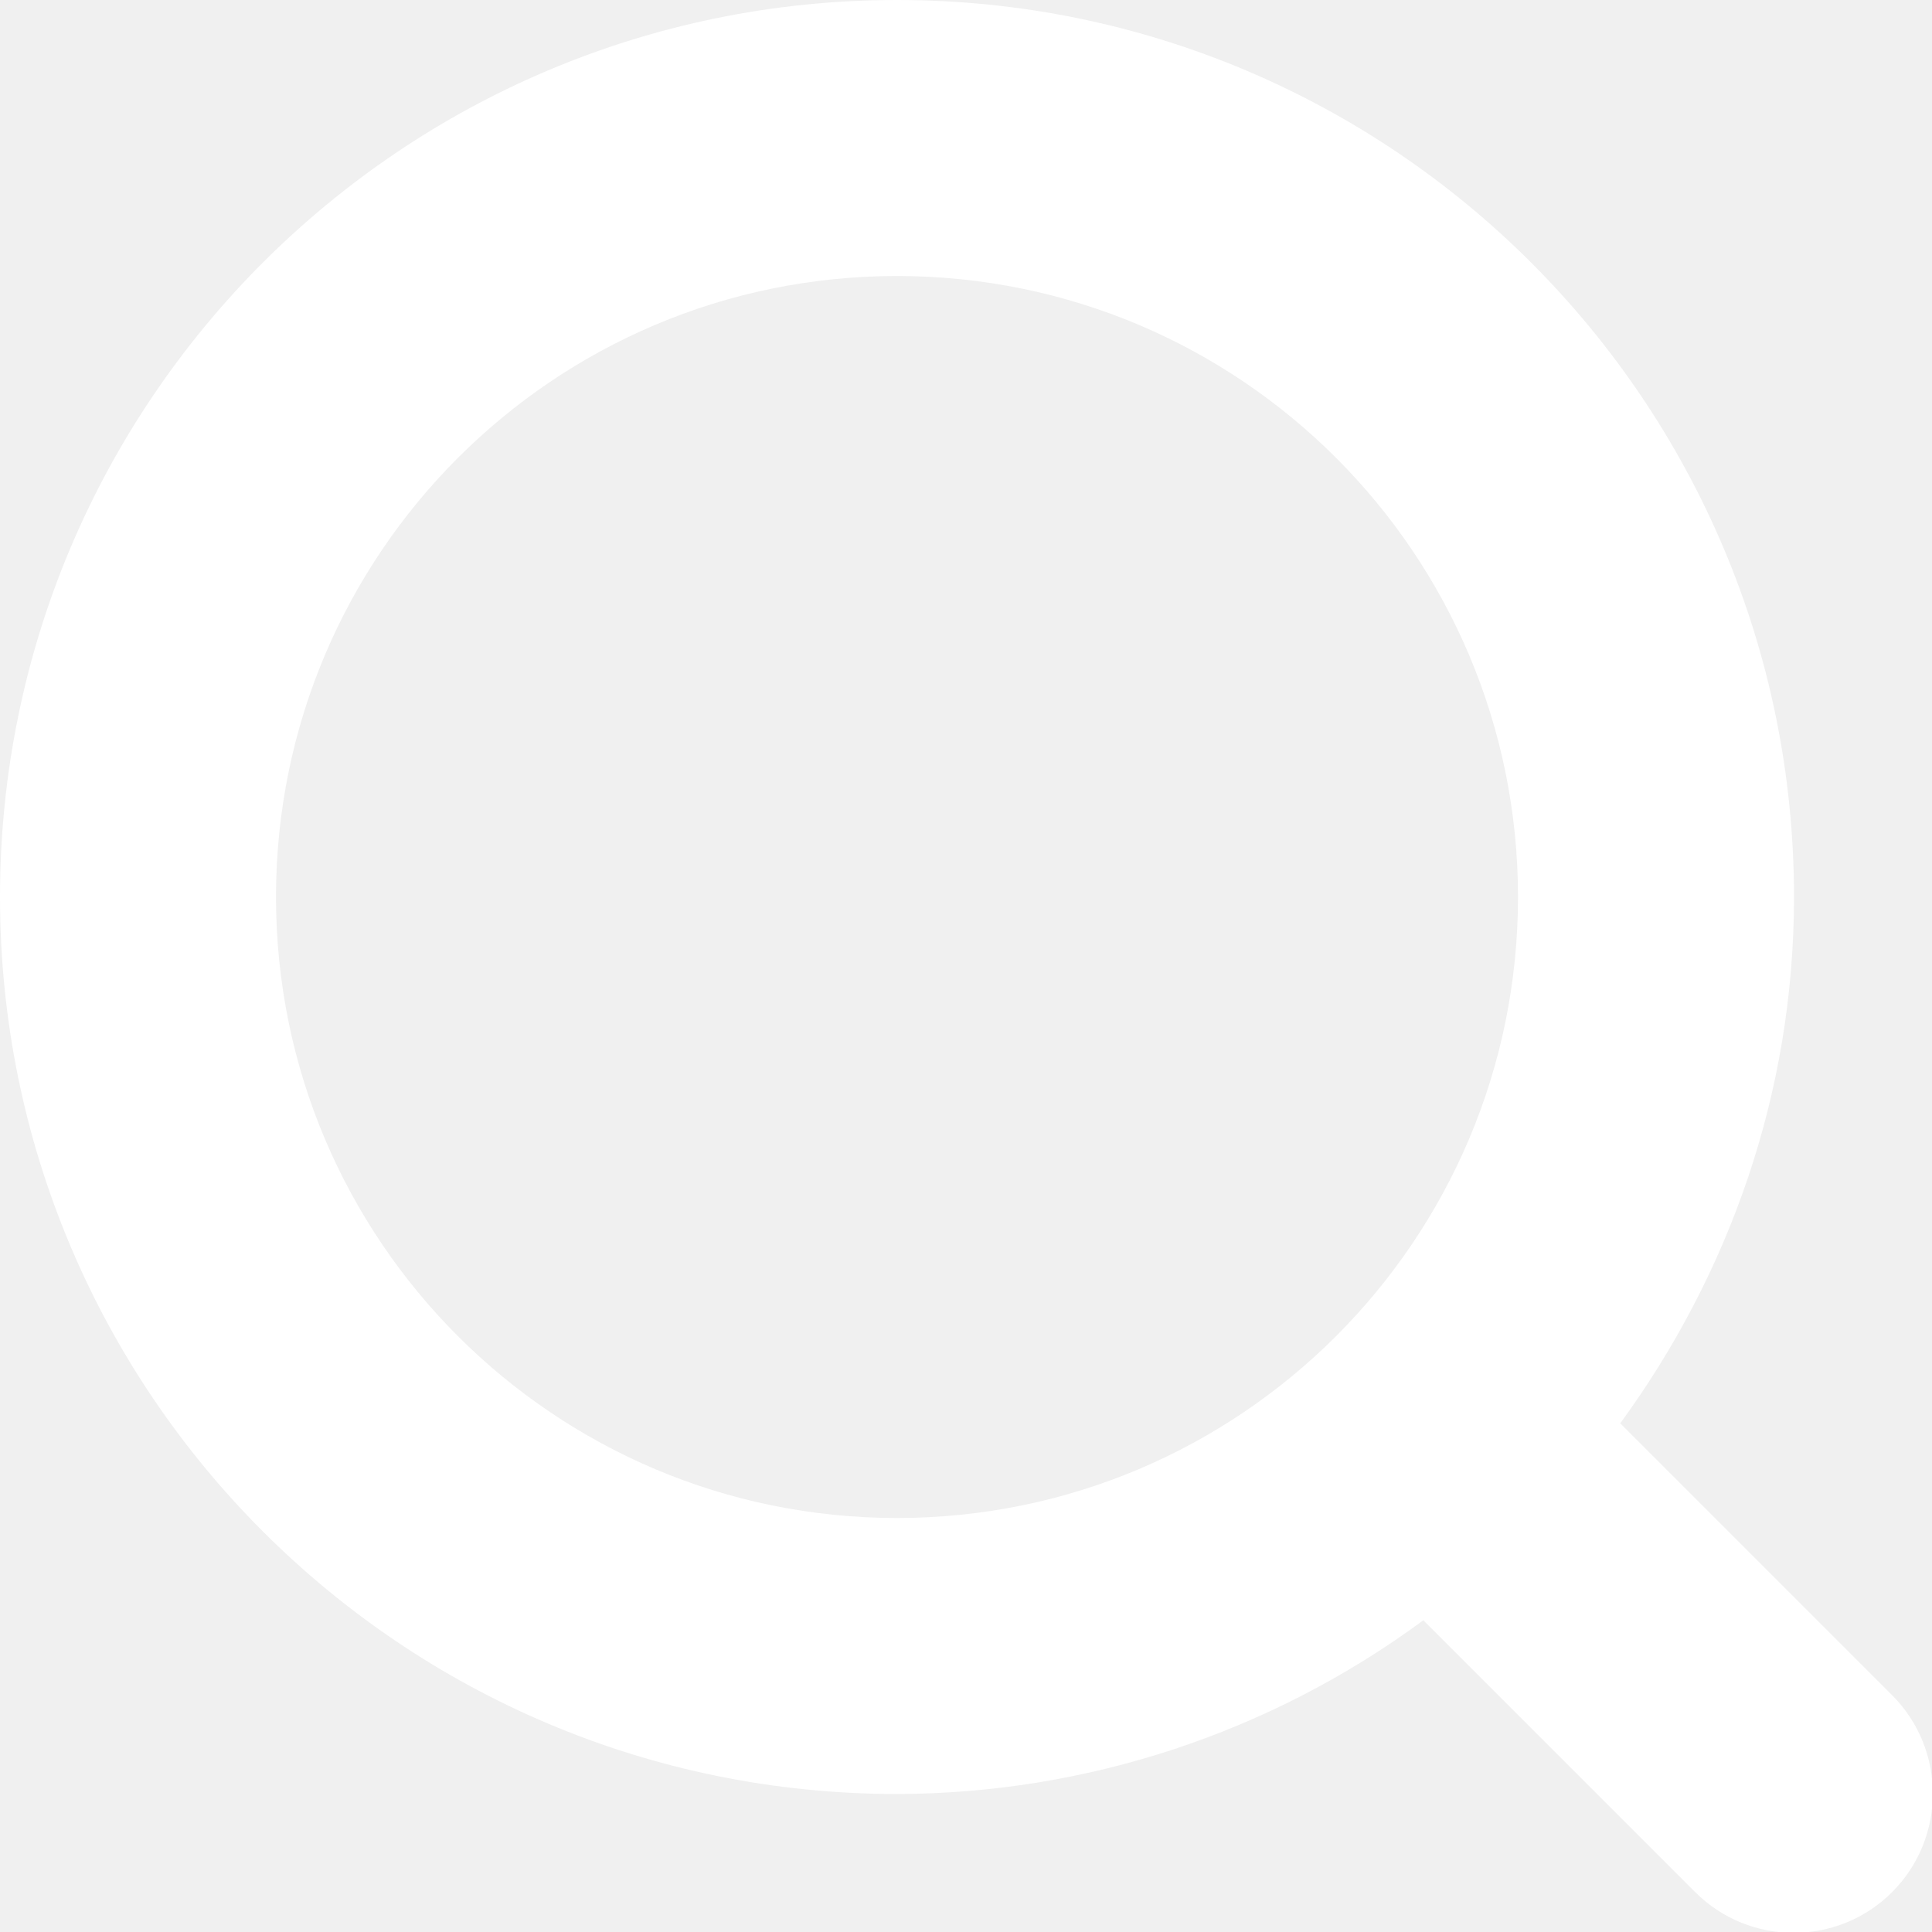
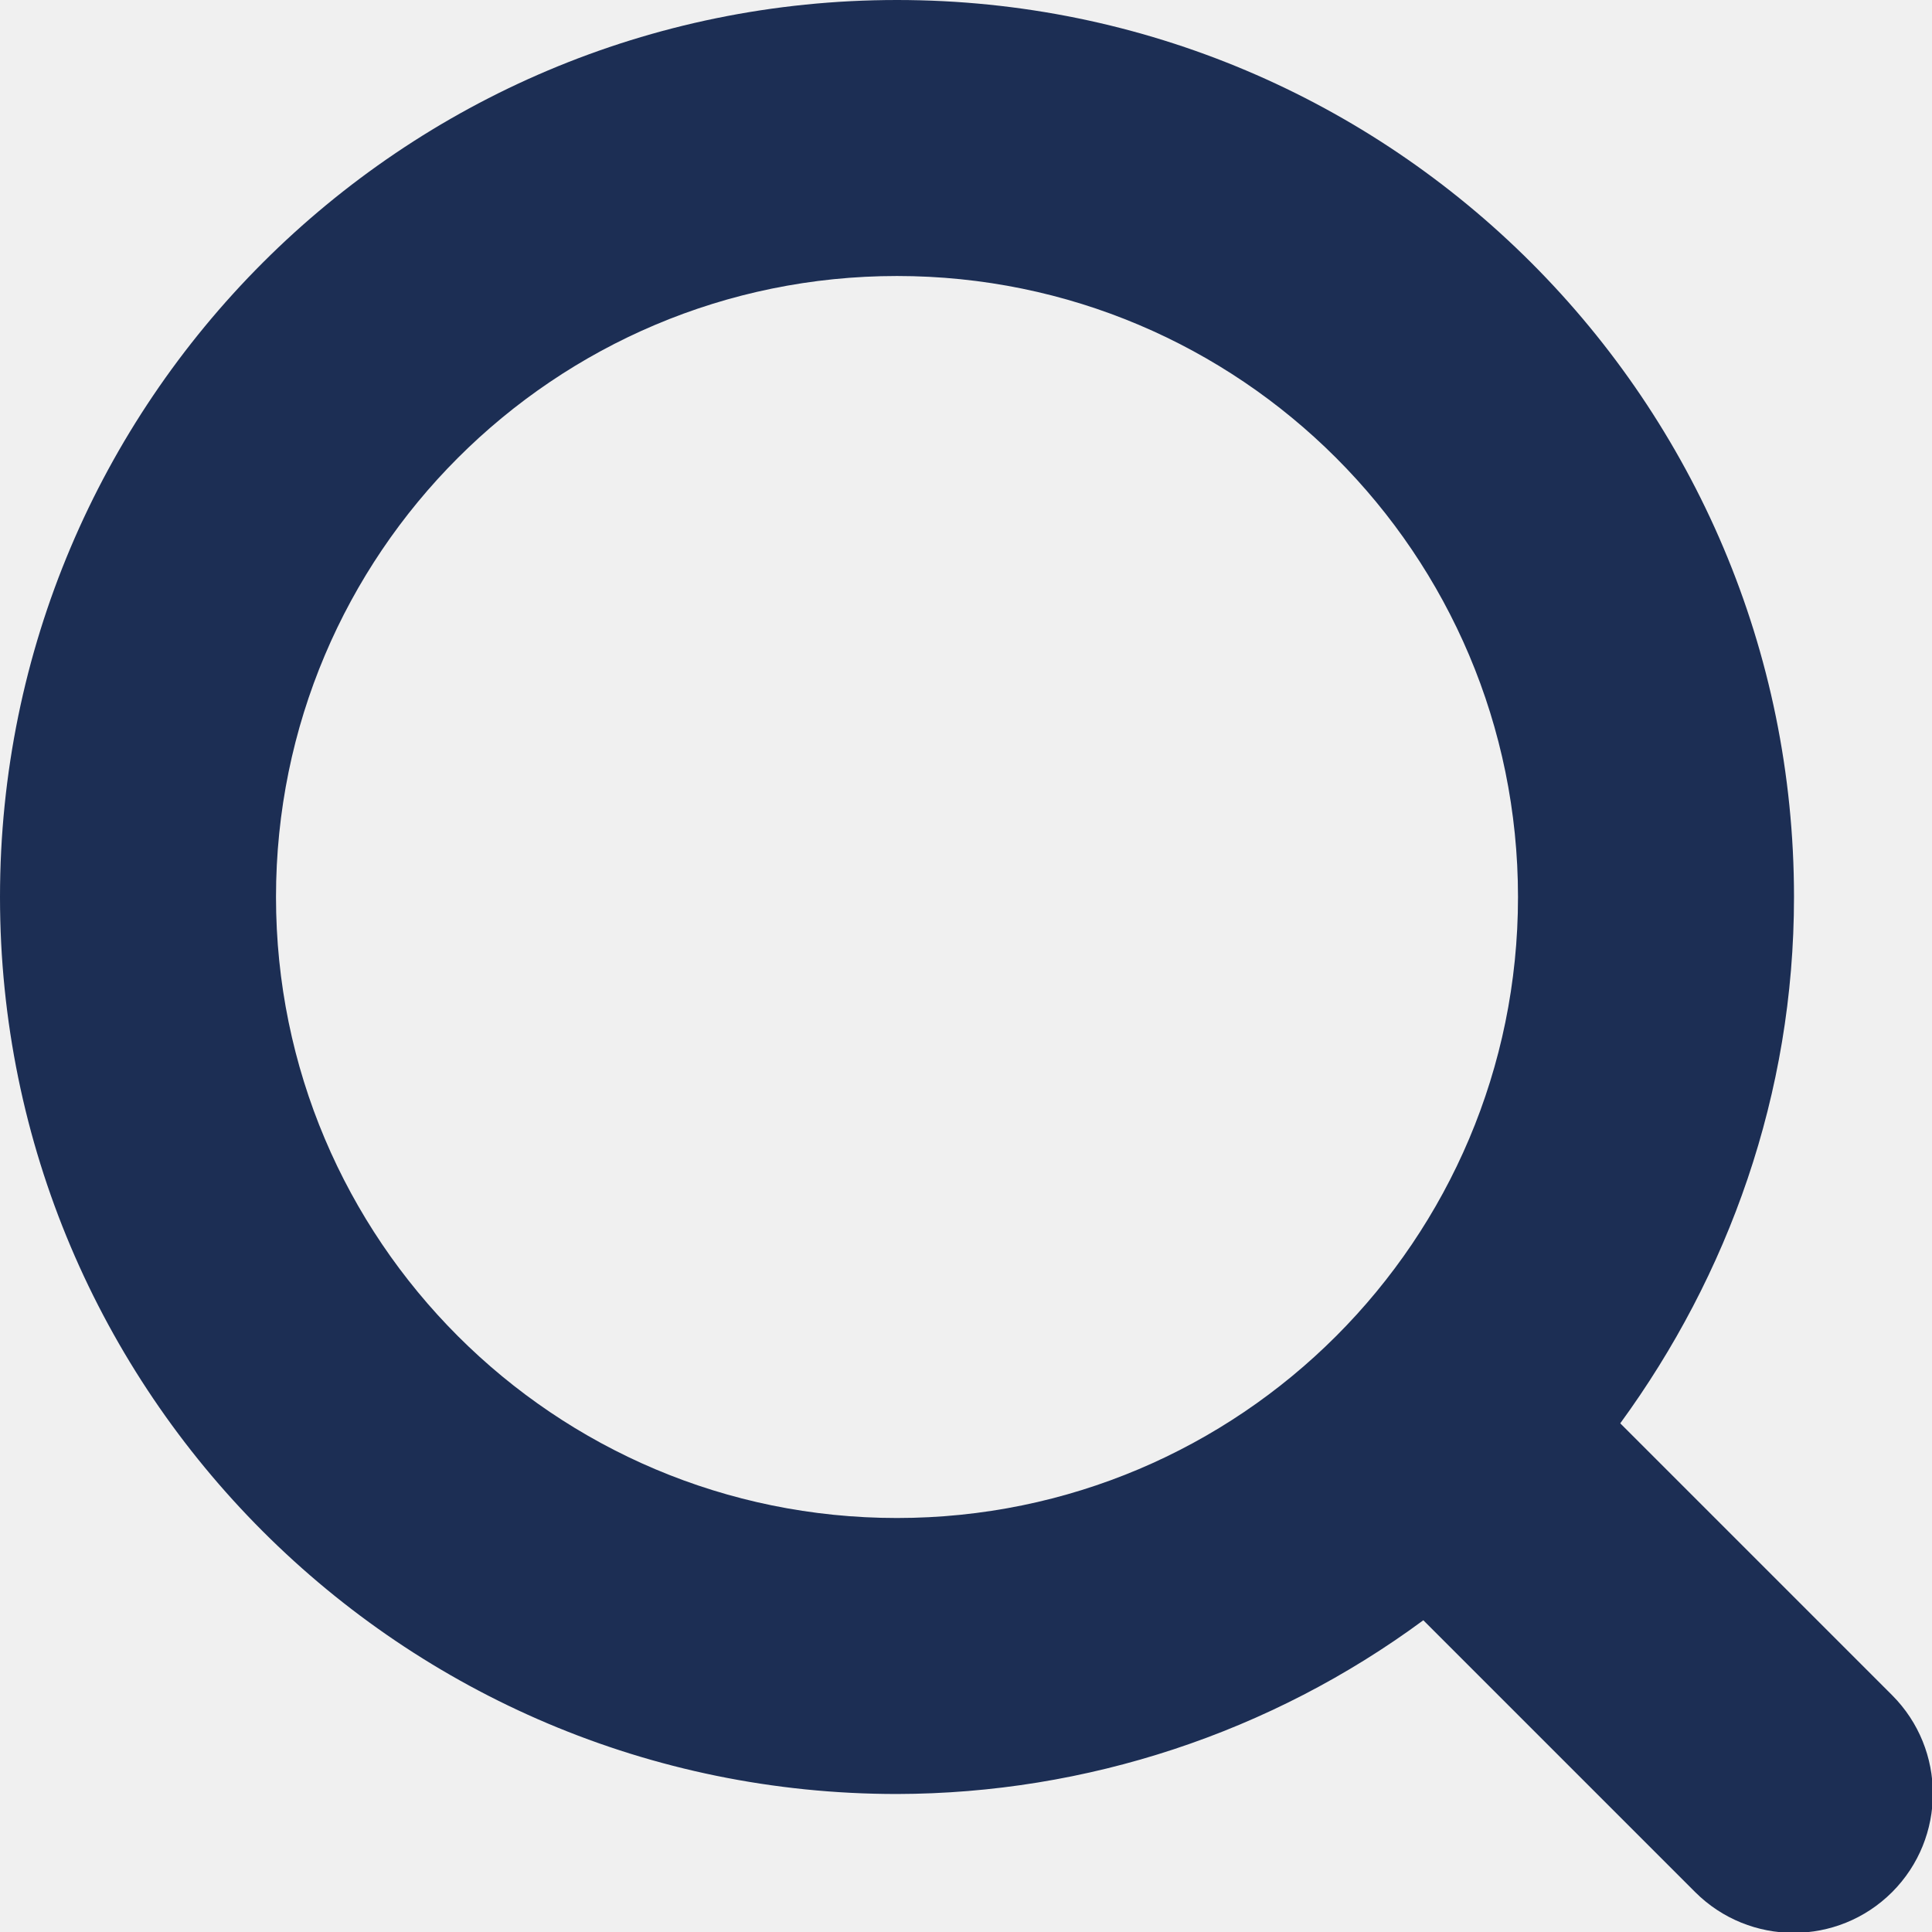
<svg xmlns="http://www.w3.org/2000/svg" width="14" height="14">
-   <path fill="#ffffff" fill-rule="evenodd" d="M13.711 13.711a1.01 1.01 0 0 1-1.427 0l-1.97-1.97A6.444 6.444 0 0 1 6.5 13 6.5 6.5 0 1 1 13 6.5c0 1.43-.476 2.741-1.259 3.814l1.97 1.97a1.01 1.01 0 0 1 0 1.427zM6.5 2a4.5 4.5 0 1 0 0 9 4.5 4.5 0 0 0 0-9z" />
+   <path fill="#1c2e54" fill-rule="evenodd" d="M13.711 13.711a1.01 1.01 0 0 1-1.427 0l-1.97-1.97A6.444 6.444 0 0 1 6.5 13 6.5 6.5 0 1 1 13 6.5c0 1.43-.476 2.741-1.259 3.814l1.97 1.97a1.01 1.01 0 0 1 0 1.427zM6.5 2a4.5 4.5 0 1 0 0 9 4.5 4.5 0 0 0 0-9z" />
</svg>
